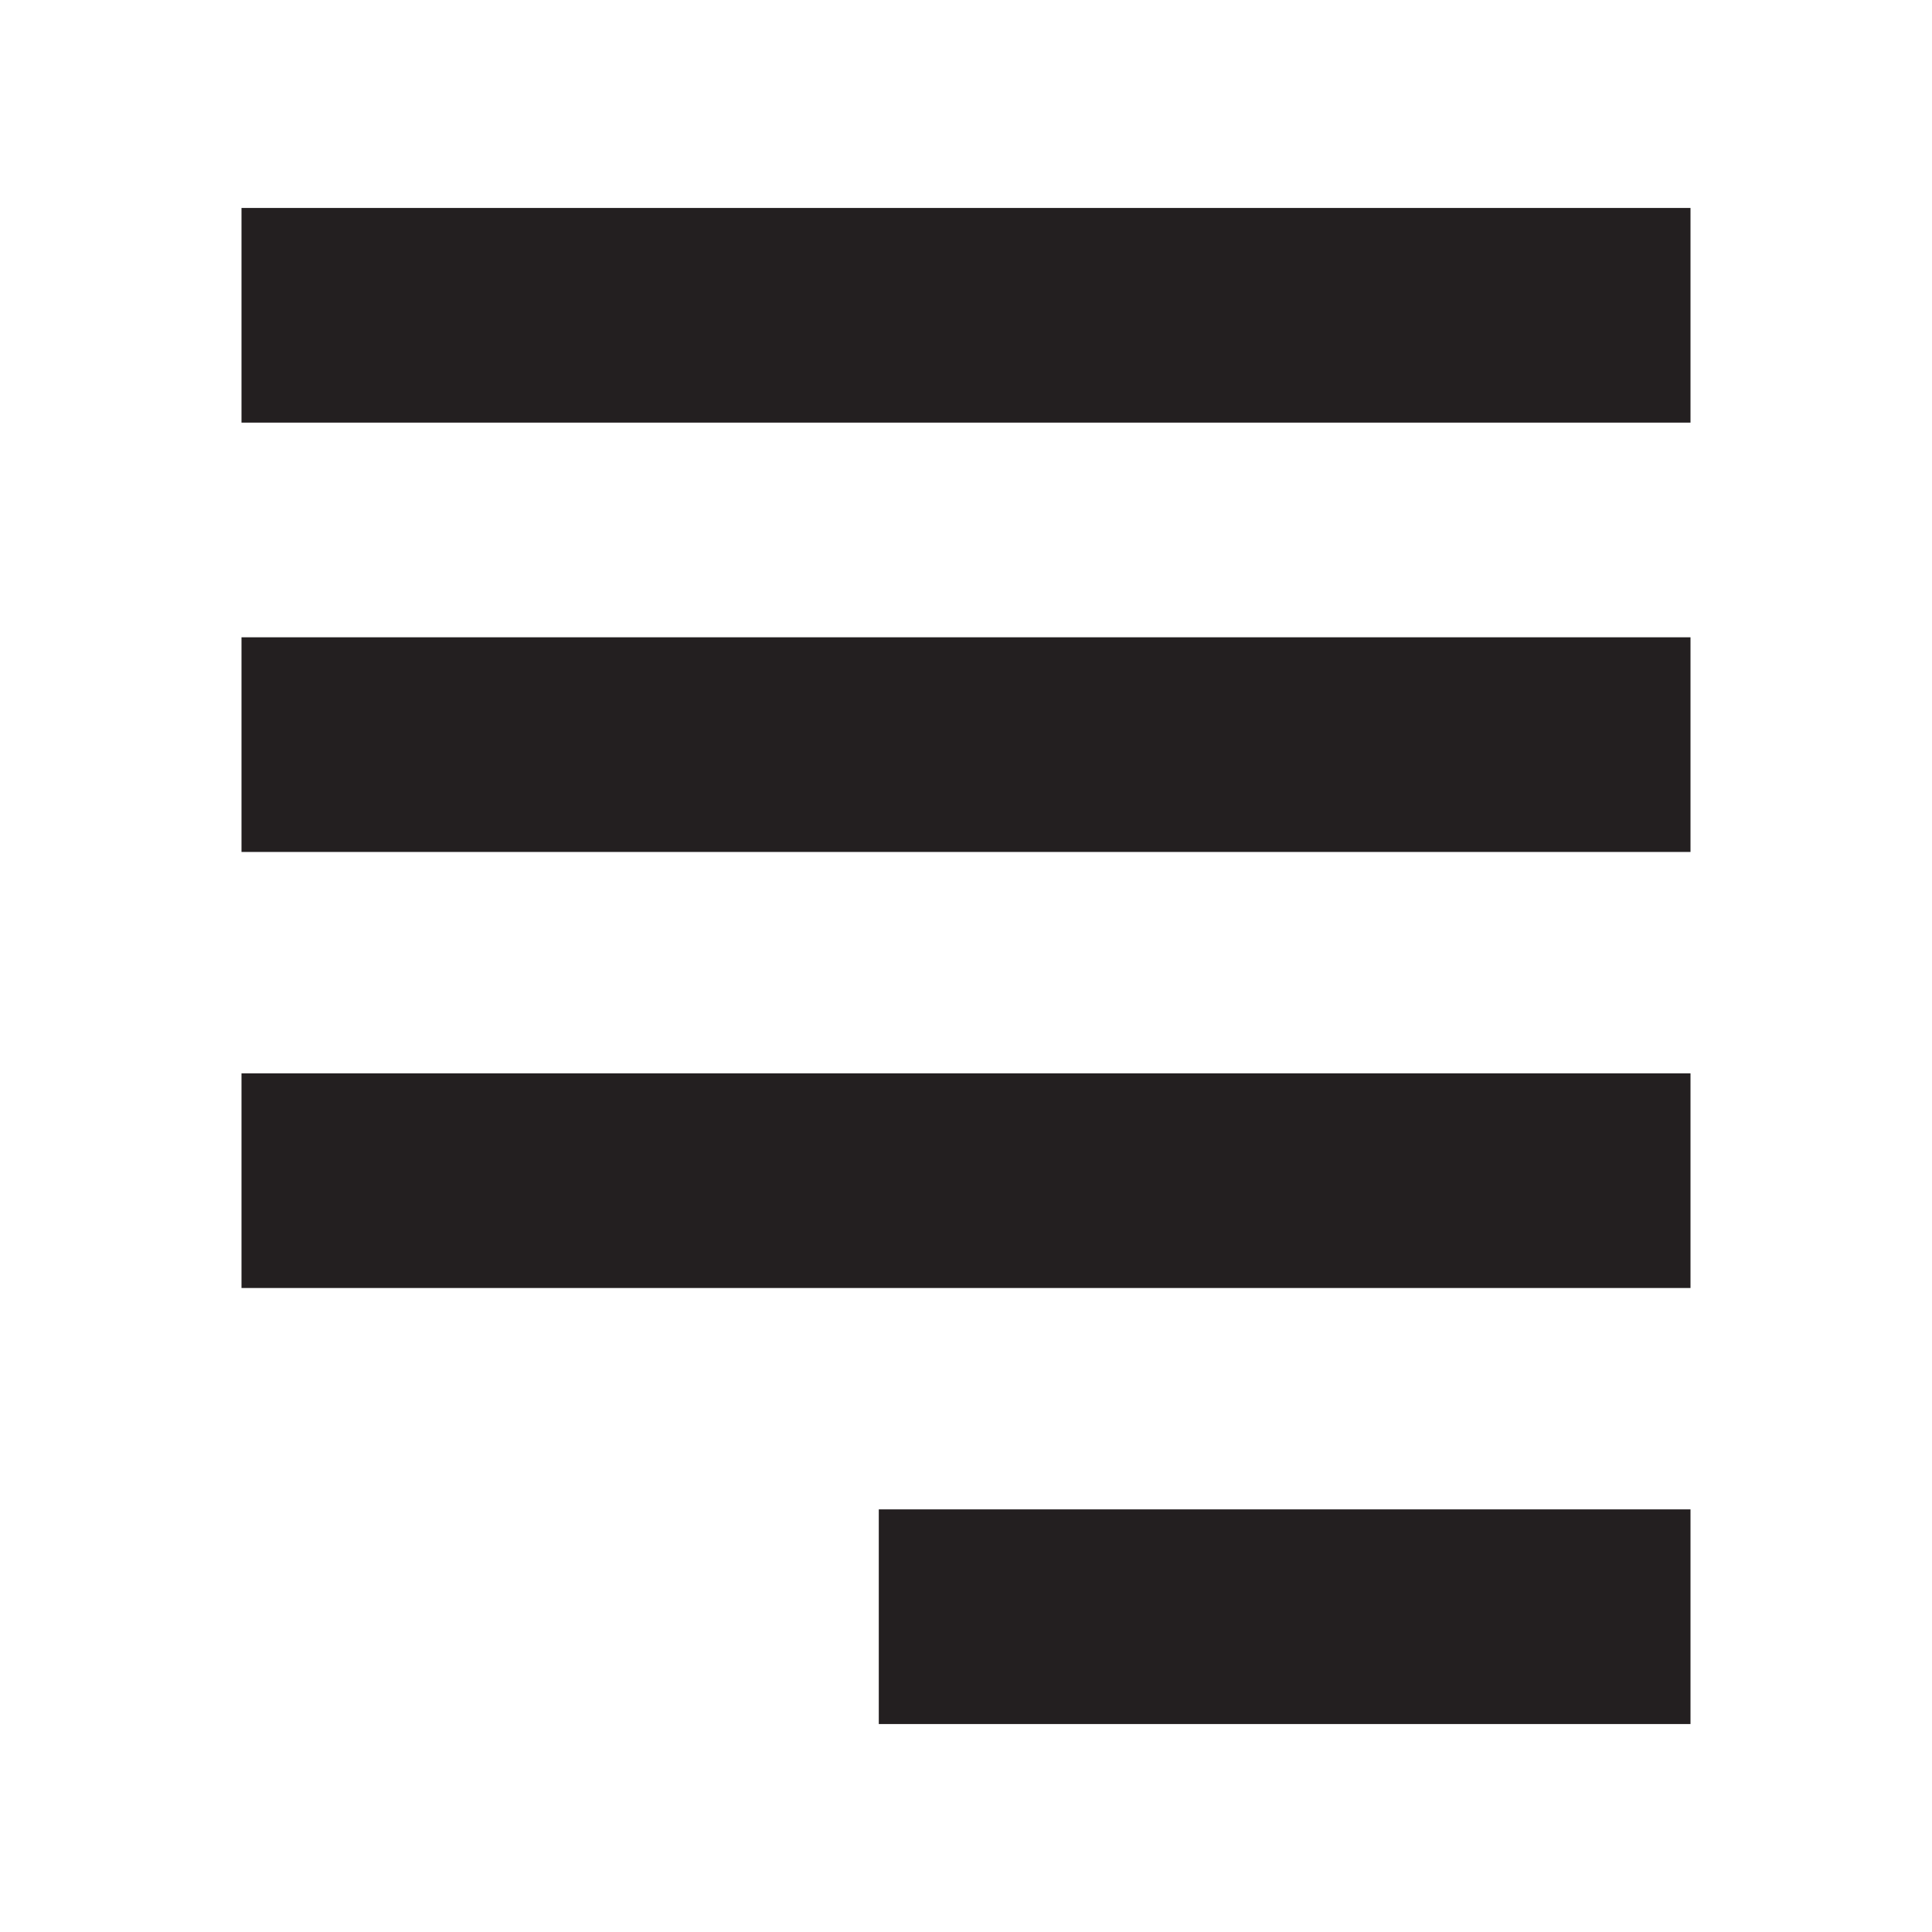
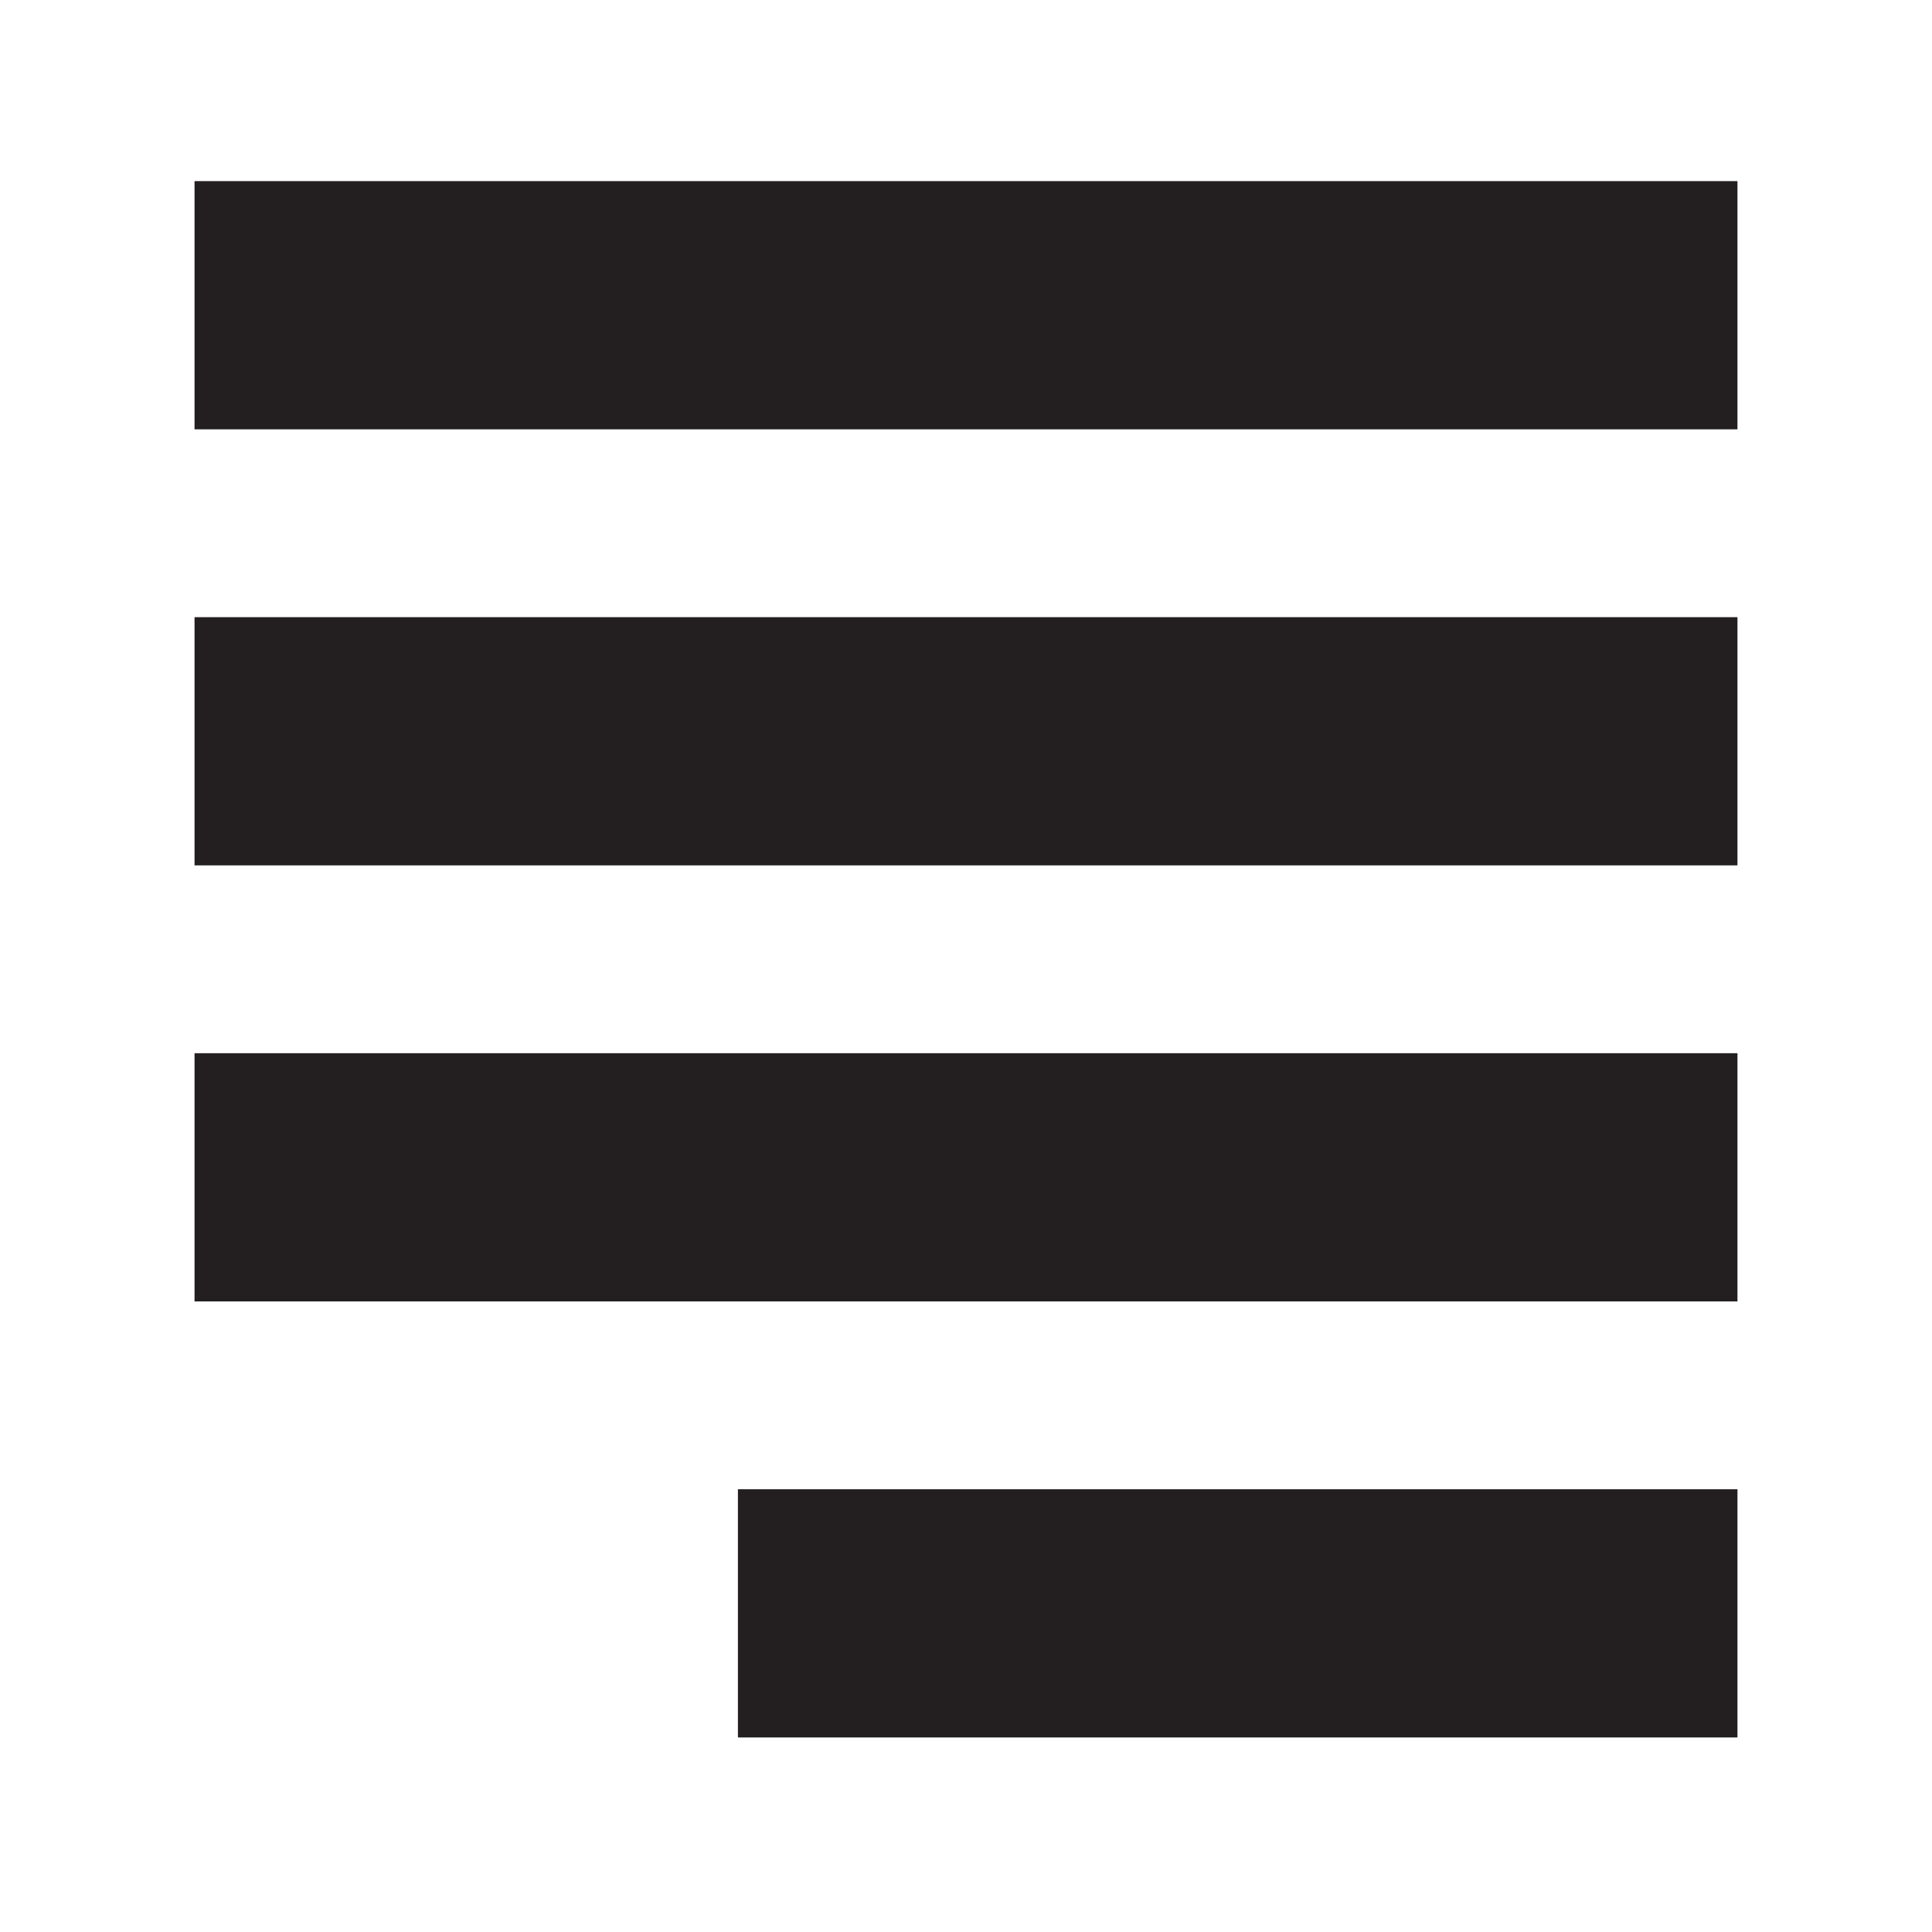
<svg xmlns="http://www.w3.org/2000/svg" version="1.1" id="Layer_1" x="0px" y="0px" viewBox="0 0 28.8 28.8" style="enable-background:new 0 0 28.8 28.8;" xml:space="preserve">
  <style type="text/css">
	.st0{fill:#231F20;}
</style>
  <g>
    <g>
-       <rect x="3.6" y="3.1" class="st0" width="21.6" height="3.2" />
+       <rect x="11" y="22.2" class="st0" width="14.9" height="3.7" />
    </g>
+   </g>
+   <g>
    <g>
-       <rect x="3.6" y="9.5" class="st0" width="21.6" height="3.2" />
+       <rect x="2.9" y="15.7" class="st0" width="23" height="3.7" />
    </g>
+   </g>
+   <g>
    <g>
-       <rect x="3.6" y="16" class="st0" width="21.6" height="3.2" />
+       <rect x="2.9" y="9.2" class="st0" width="23" height="3.7" />
    </g>
+   </g>
+   <g>
    <g>
-       <rect x="13.1" y="22.5" class="st0" width="12.1" height="3.2" />
+       <rect x="2.9" y="2.7" class="st0" width="23" height="3.7" />
    </g>
  </g>
</svg>
